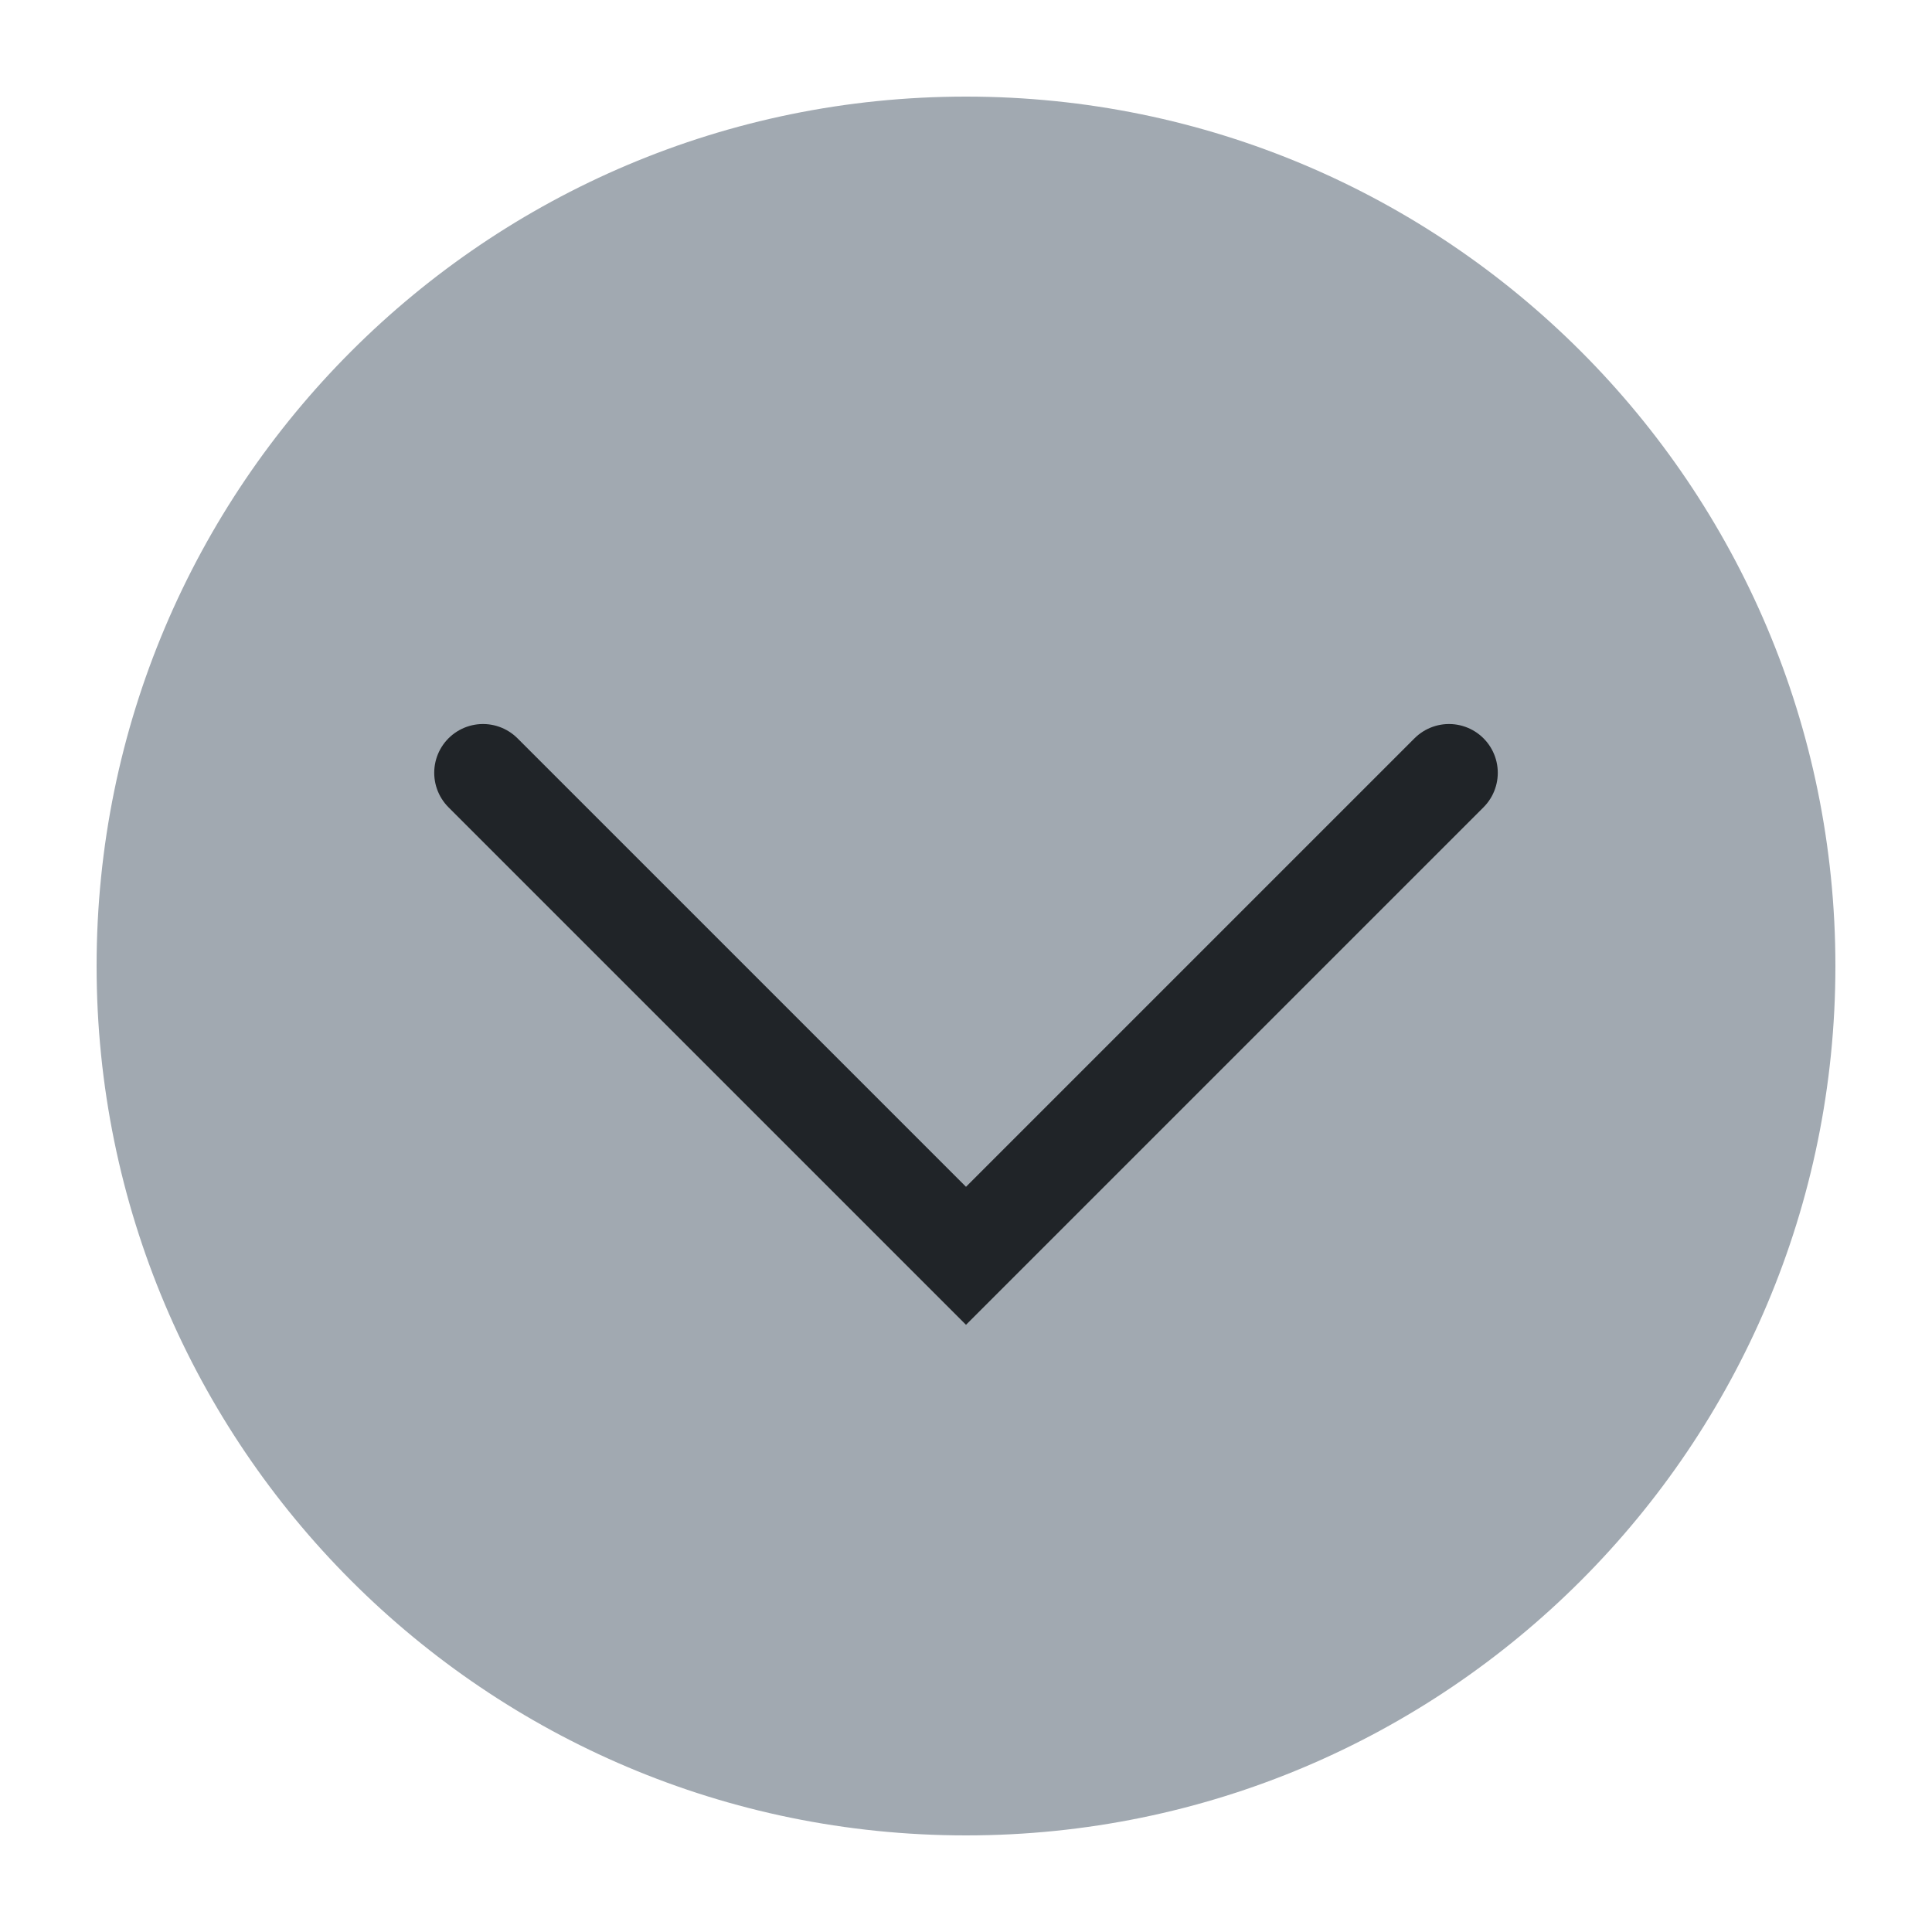
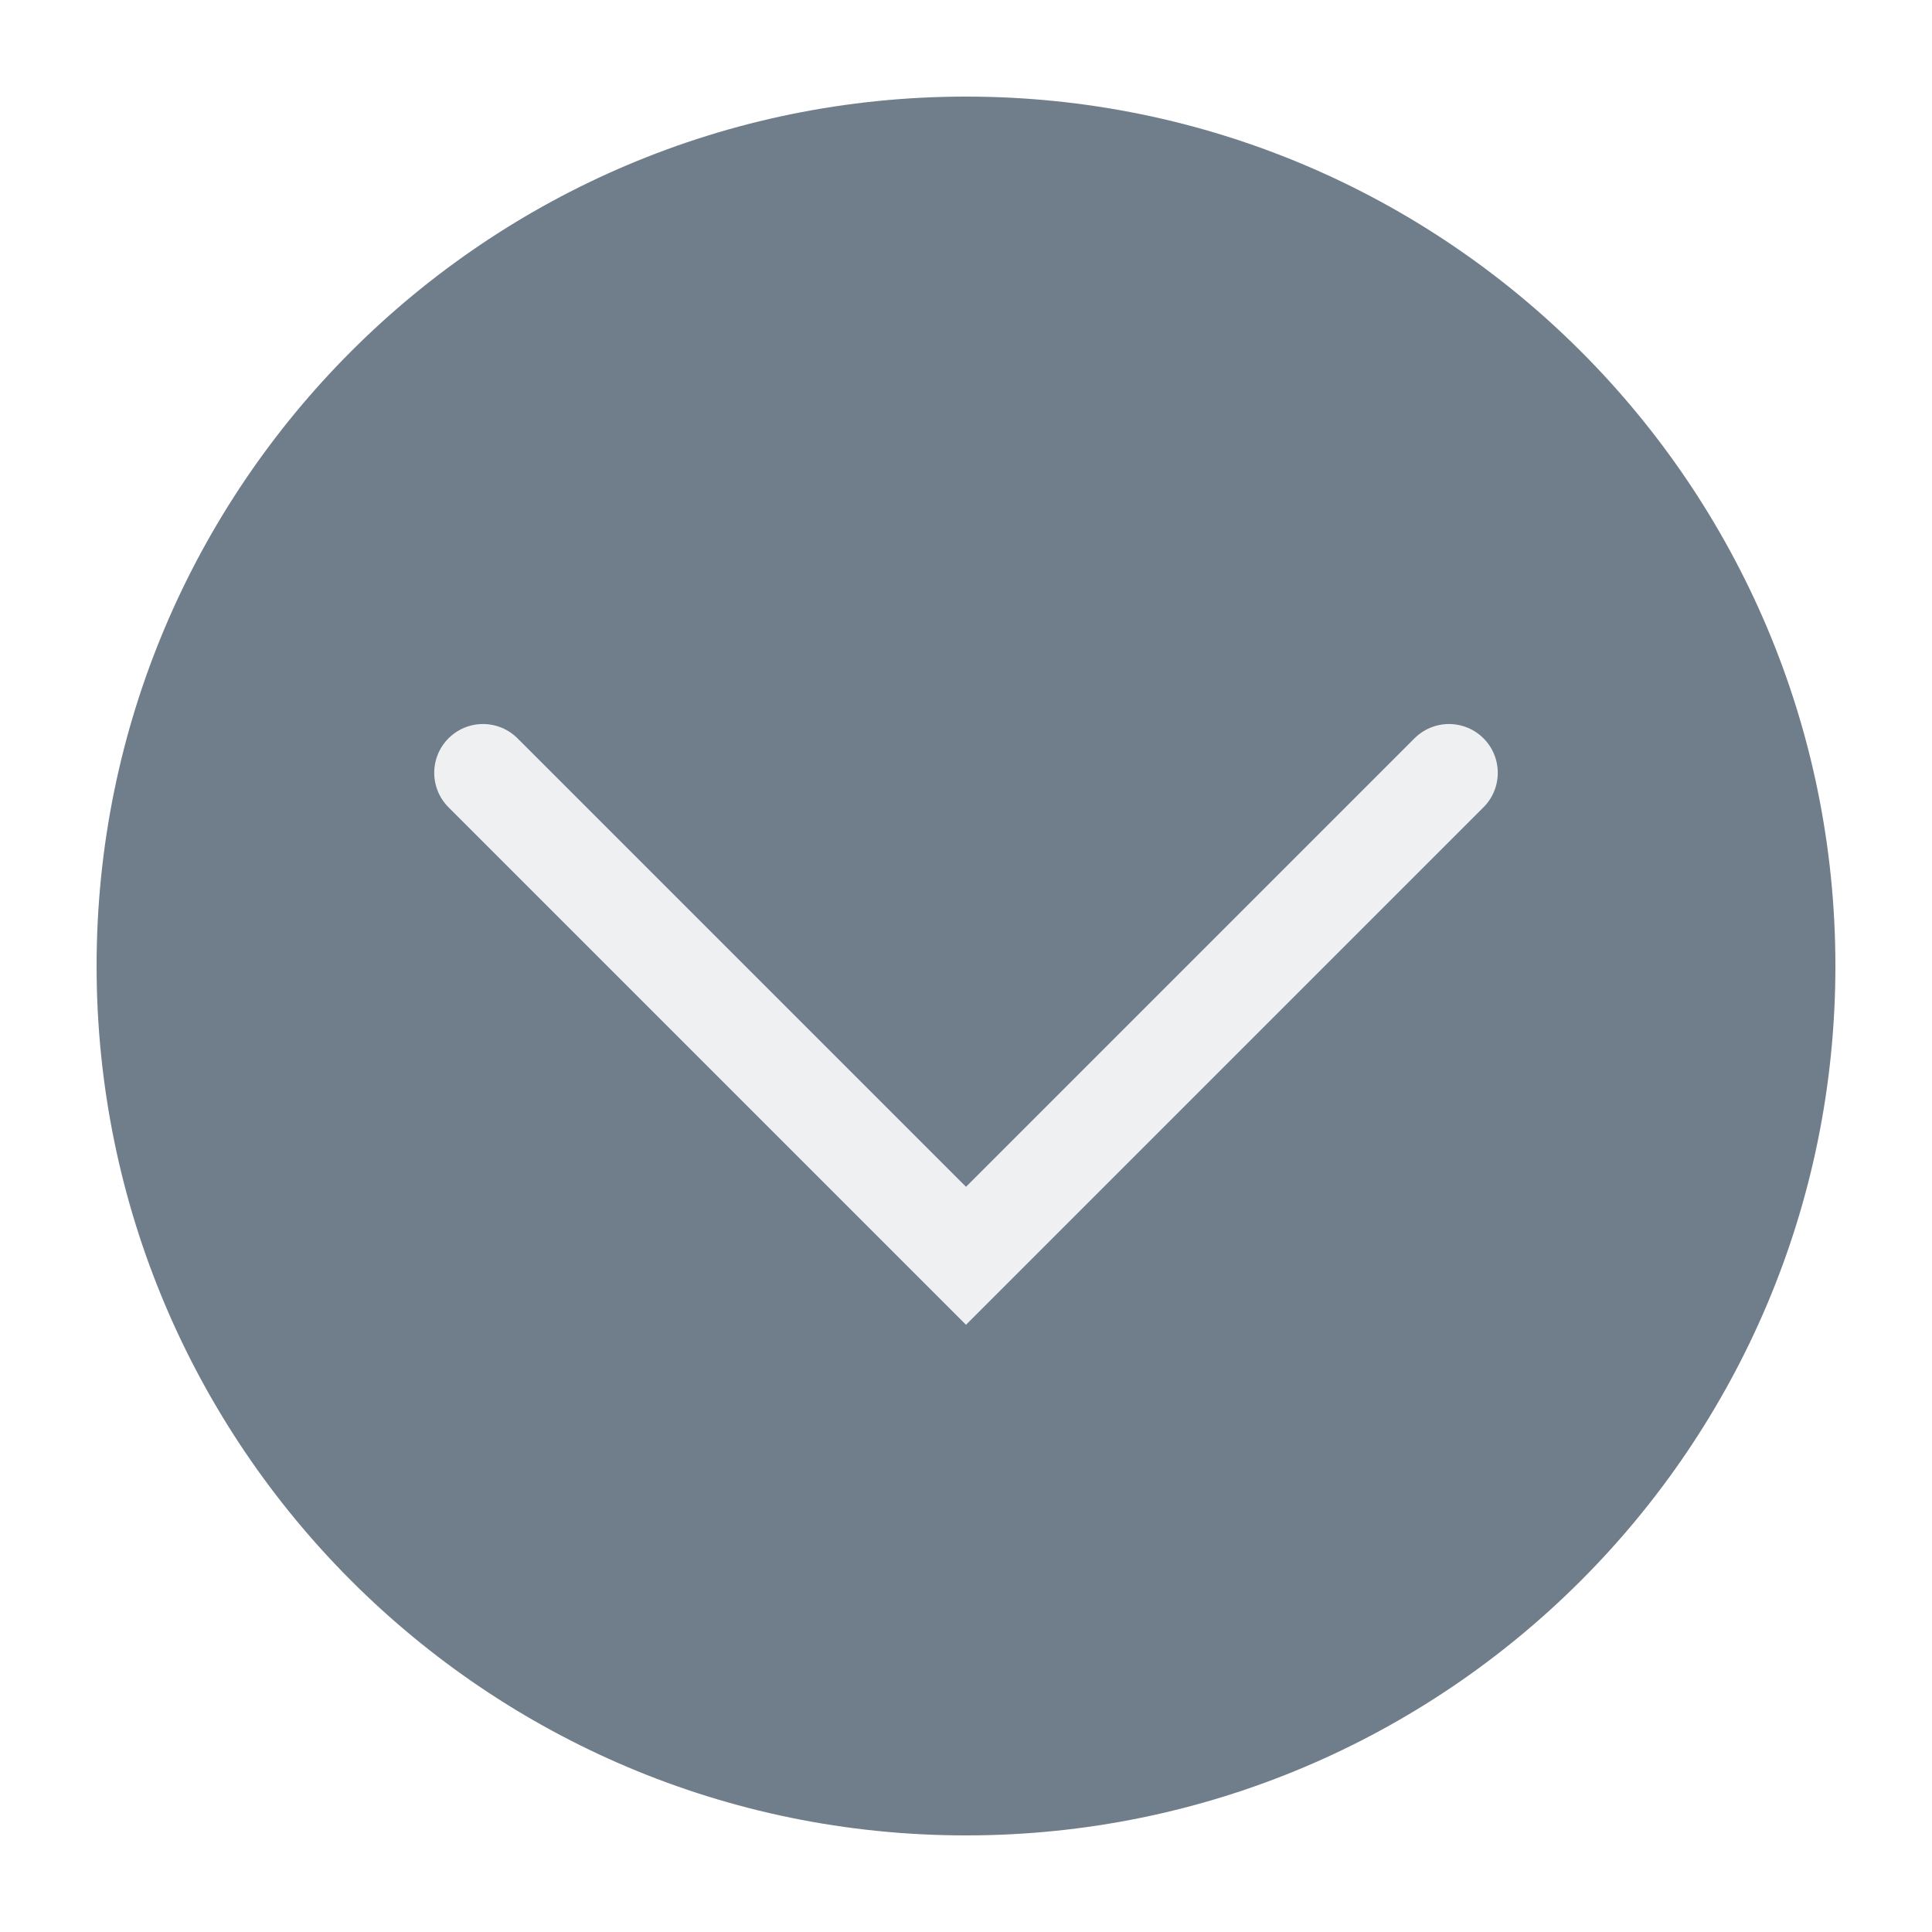
<svg xmlns="http://www.w3.org/2000/svg" viewBox="0 0 50 50" version="1.2" baseProfile="tiny">
  <defs>
</defs>
  <g fill="none" stroke="black" stroke-width="1" fill-rule="evenodd" stroke-linecap="square" stroke-linejoin="bevel">
-     <g fill="#a1a9b1" fill-opacity="1" stroke="none" transform="matrix(2.5,0,0,2.5,2.5,2.5)" font-family="Noto Sans" font-size="10" font-weight="400" font-style="normal">
+     <g fill="none" stroke="#000000" stroke-opacity="1" stroke-width="1" stroke-linecap="square" stroke-linejoin="bevel" transform="matrix(1,0,0,1,0,0)" font-family="Cantarell" font-size="10" font-weight="400" font-style="normal">
+ </g>
+     <g fill="#707d8a" fill-opacity="1" stroke="none" transform="matrix(2.5,0,0,2.5,2.5,2.5)" font-family="Cantarell" font-size="10" font-weight="400" font-style="normal">
      <circle cx="9" cy="9" r="9" />
    </g>
-     <g fill="none" stroke="#202428" stroke-opacity="1" stroke-width="1.01" stroke-linecap="round" stroke-linejoin="miter" stroke-miterlimit="2" transform="matrix(2.5,0,0,2.5,2.5,2.5)" font-family="Noto Sans" font-size="10" font-weight="400" font-style="normal">
+     <g fill="none" stroke="#eff0f1" stroke-opacity="1" stroke-width="1.01" stroke-linecap="round" stroke-linejoin="miter" stroke-miterlimit="2" transform="matrix(2.5,0,0,2.5,2.5,2.5)" font-family="Cantarell" font-size="10" font-weight="400" font-style="normal">
      <polyline fill="none" vector-effect="none" points="4,7 9,12 14,7 " />
    </g>
-     <g fill="none" stroke="#000000" stroke-opacity="1" stroke-width="1" stroke-linecap="square" stroke-linejoin="bevel" transform="matrix(1,0,0,1,0,0)" font-family="Noto Sans" font-size="10" font-weight="400" font-style="normal">
+     <g fill="none" stroke="#000000" stroke-opacity="1" stroke-width="1" stroke-linecap="square" stroke-linejoin="bevel" transform="matrix(1,0,0,1,0,0)" font-family="Cantarell" font-size="10" font-weight="400" font-style="normal">
</g>
  </g>
</svg>
